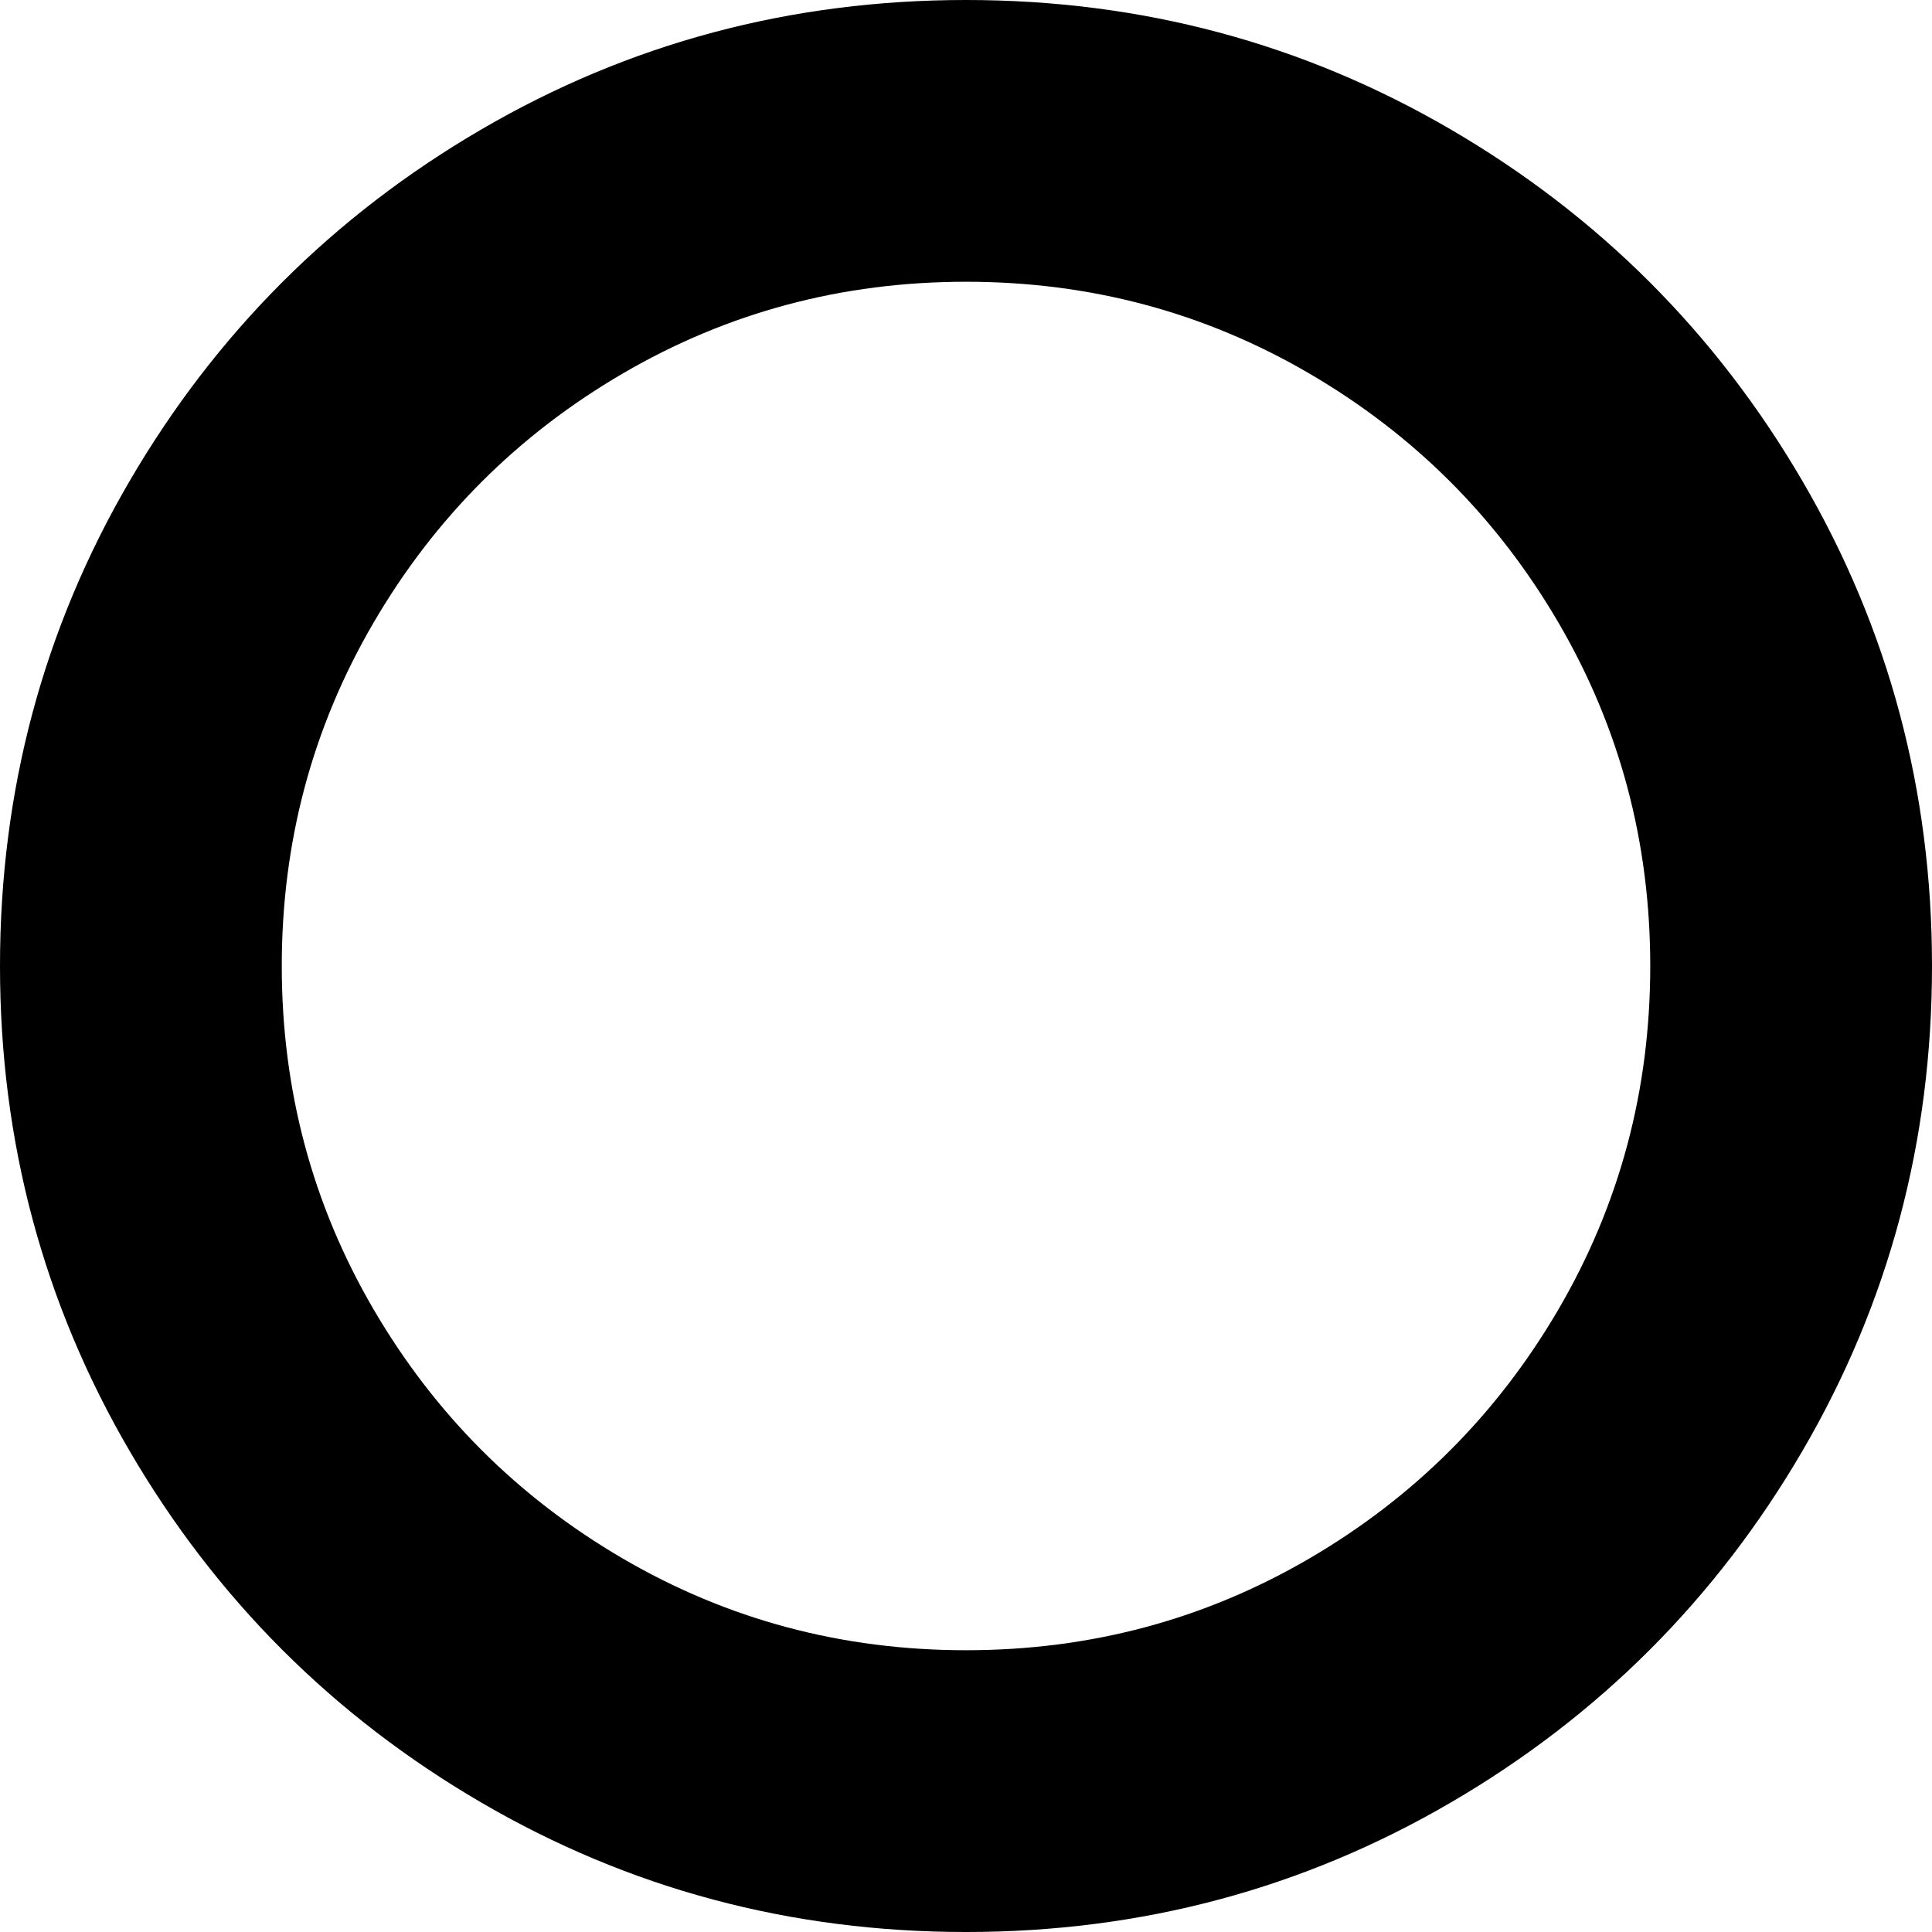
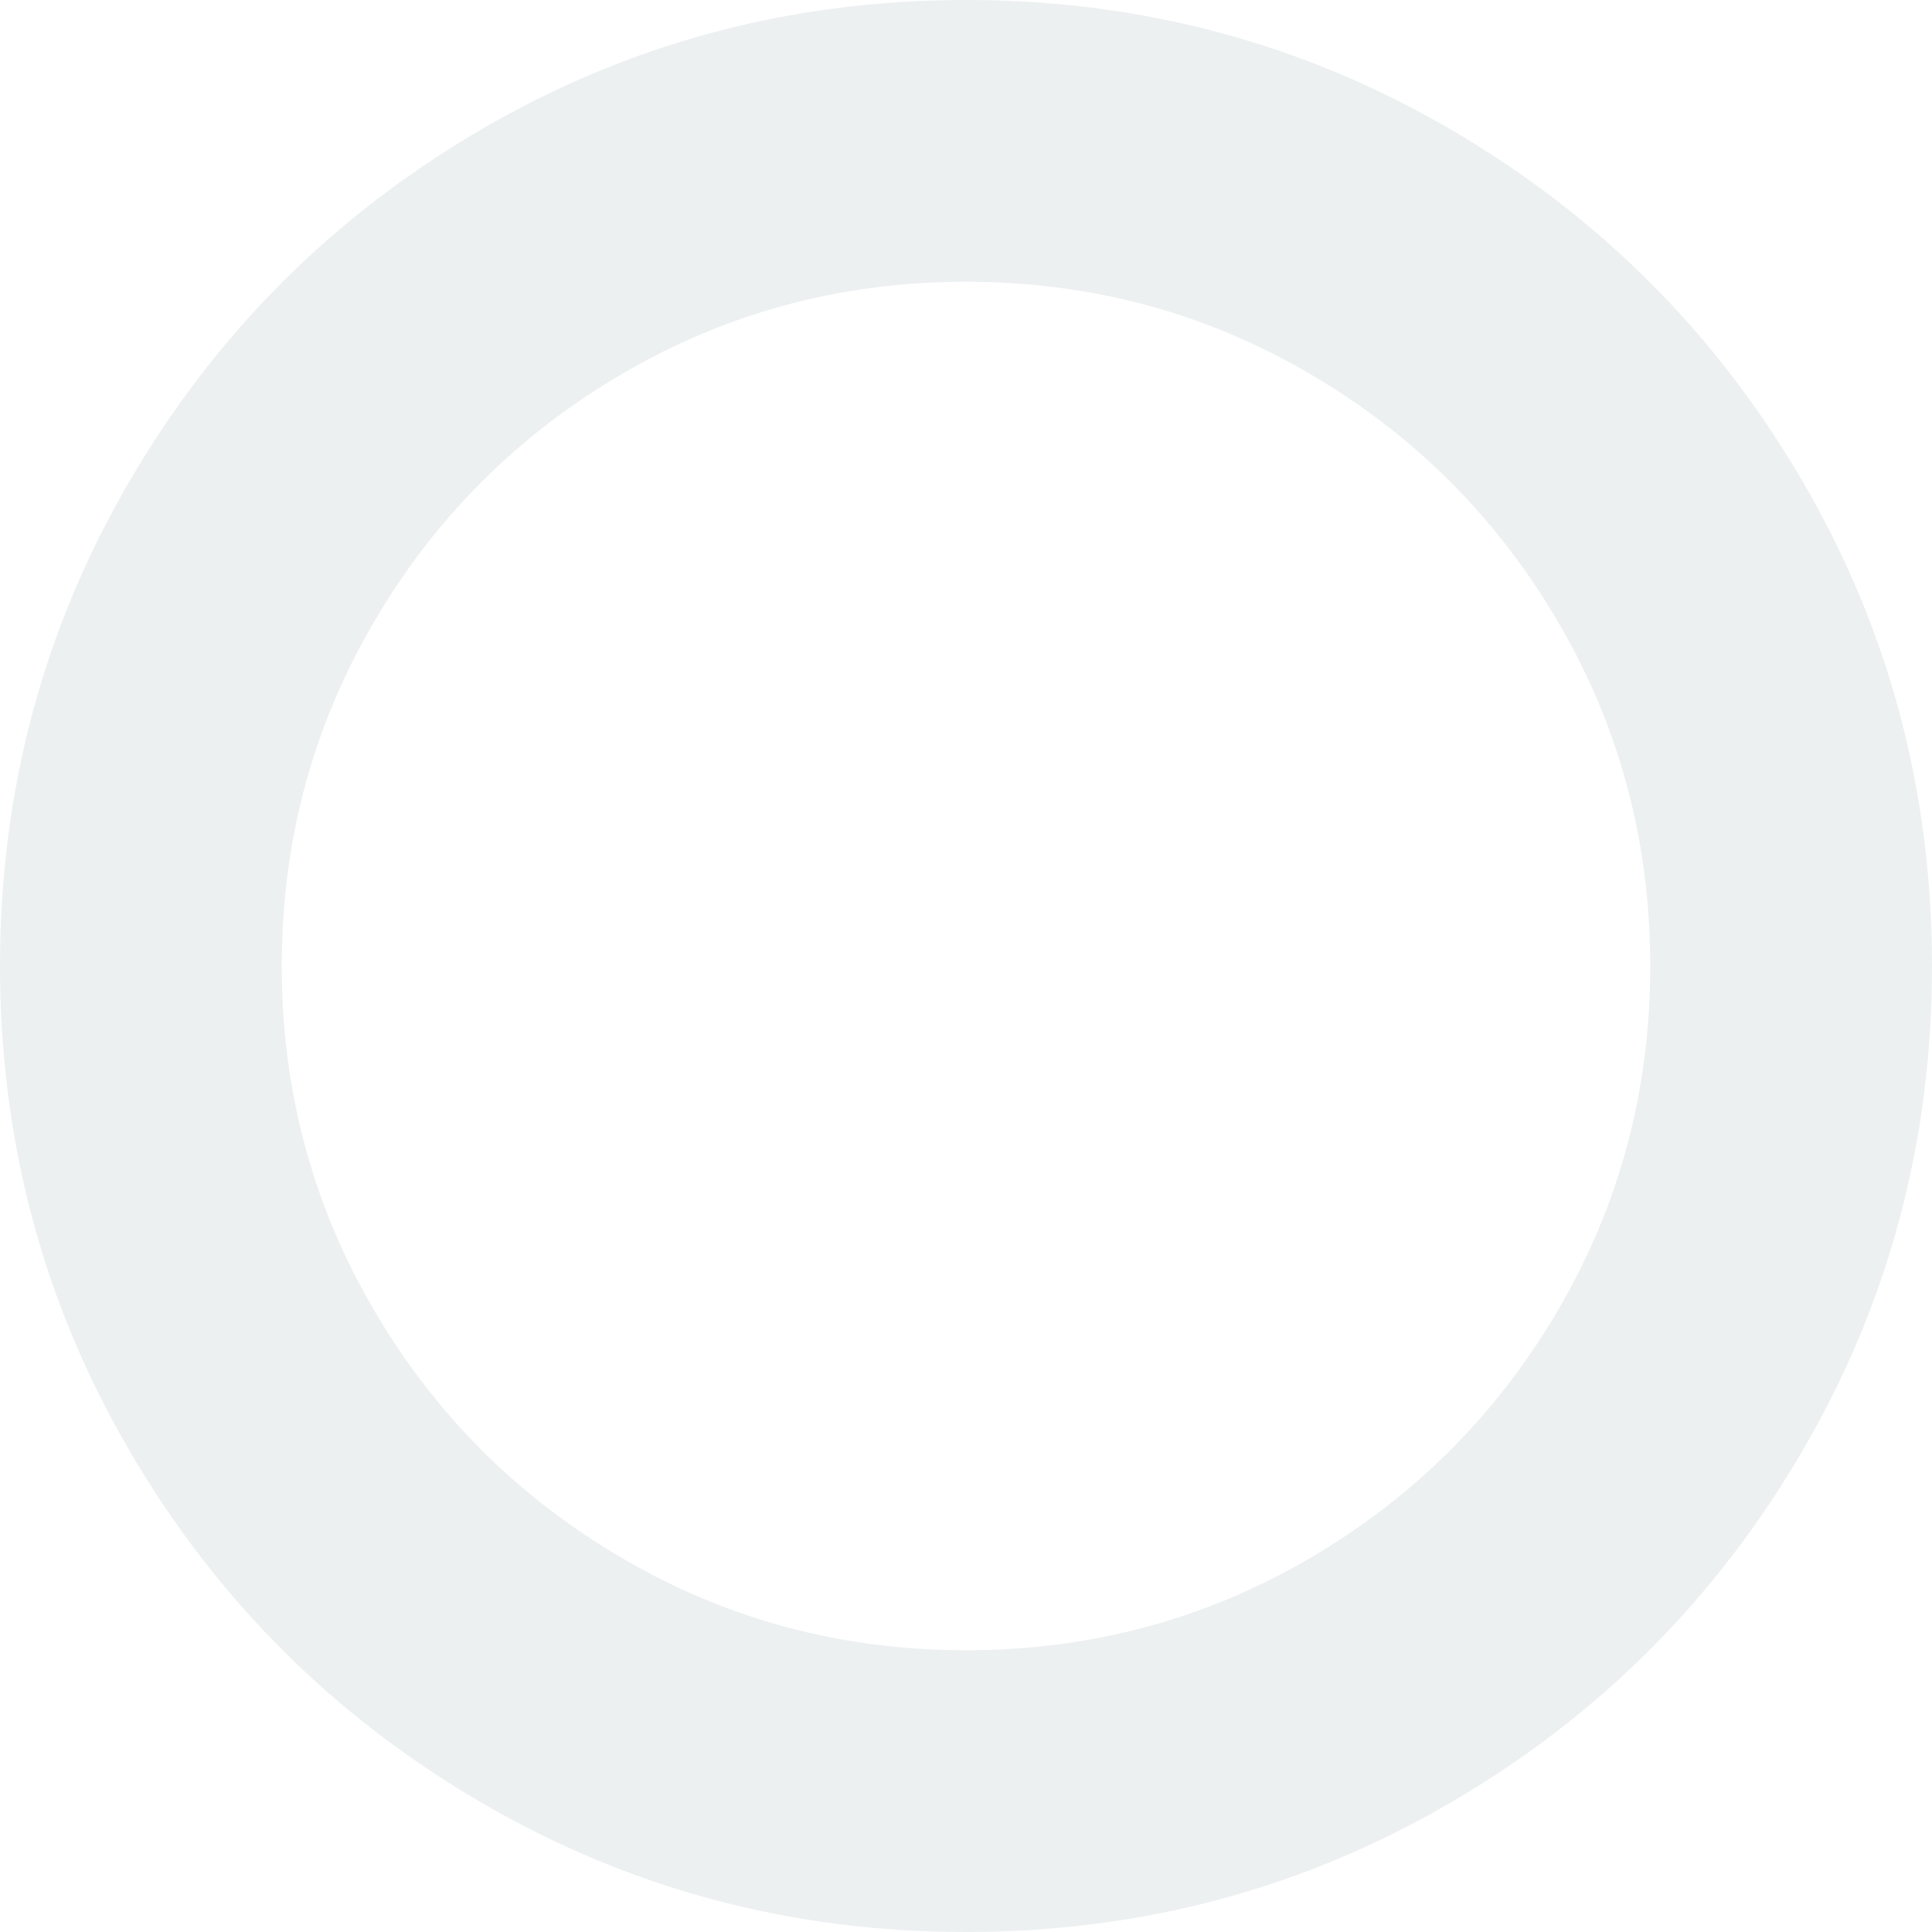
<svg xmlns="http://www.w3.org/2000/svg" version="1.1" id="Capa_1" x="0px" y="0px" width="438.533px" height="438.533px" viewBox="0 0 438.533 438.533" style="enable-background:new 0 0 438.533 438.533;" xml:space="preserve">
-   <g>
-     <path d="M409.133,109.203c-19.608-33.592-46.205-60.189-79.798-79.796C295.736,9.801,259.058,0,219.273,0   c-39.781,0-76.47,9.801-110.063,29.407c-33.595,19.604-60.192,46.201-79.8,79.796C9.801,142.8,0,179.489,0,219.267   c0,39.78,9.804,76.463,29.407,110.062c19.607,33.592,46.204,60.189,79.799,79.798c33.597,19.605,70.283,29.407,110.063,29.407   s76.47-9.802,110.065-29.407c33.593-19.602,60.189-46.206,79.795-79.798c19.603-33.596,29.403-70.284,29.403-110.062   C438.533,179.485,428.732,142.795,409.133,109.203z M353.742,297.208c-13.894,23.791-32.736,42.633-56.527,56.534   c-23.791,13.894-49.771,20.834-77.945,20.834c-28.167,0-54.149-6.94-77.943-20.834c-23.791-13.901-42.633-32.743-56.527-56.534   c-13.897-23.791-20.843-49.772-20.843-77.941c0-28.171,6.949-54.152,20.843-77.943c13.891-23.791,32.738-42.637,56.527-56.53   c23.791-13.895,49.772-20.84,77.943-20.84c28.173,0,54.154,6.945,77.945,20.84c23.791,13.894,42.634,32.739,56.527,56.53   c13.895,23.791,20.838,49.772,20.838,77.943C374.58,247.436,367.637,273.417,353.742,297.208z" />
+   <defs id="defs39" />
+   <g id="g3">
+     <path d="M409.133,109.203c-19.608-33.592-46.205-60.189-79.798-79.796C295.736,9.801,259.058,0,219.273,0   c-39.781,0-76.47,9.801-110.063,29.407c-33.595,19.604-60.192,46.201-79.8,79.796C9.801,142.8,0,179.489,0,219.267   c0,39.78,9.804,76.463,29.407,110.062c19.607,33.592,46.204,60.189,79.799,79.798c33.597,19.605,70.283,29.407,110.063,29.407   s76.47-9.802,110.065-29.407c33.593-19.602,60.189-46.206,79.795-79.798c19.603-33.596,29.403-70.284,29.403-110.062   C438.533,179.485,428.732,142.795,409.133,109.203z M353.742,297.208c-13.894,23.791-32.736,42.633-56.527,56.534   c-23.791,13.894-49.771,20.834-77.945,20.834c-28.167,0-54.149-6.94-77.943-20.834c-23.791-13.901-42.633-32.743-56.527-56.534   c-13.897-23.791-20.843-49.772-20.843-77.941c0-28.171,6.949-54.152,20.843-77.943c13.891-23.791,32.738-42.637,56.527-56.53   c23.791-13.895,49.772-20.84,77.943-20.84c28.173,0,54.154,6.945,77.945,20.84c23.791,13.894,42.634,32.739,56.527,56.53   c13.895,23.791,20.838,49.772,20.838,77.943C374.58,247.436,367.637,273.417,353.742,297.208z" id="path5" style="fill:#ecf0f1;fill-opacity:1" />
  </g>
-   <g>
- </g>
-   <g>
- </g>
-   <g>
- </g>
-   <g>
- </g>
-   <g>
- </g>
-   <g>
- </g>
-   <g>
- </g>
-   <g>
- </g>
-   <g>
- </g>
-   <g>
- </g>
-   <g>
- </g>
-   <g>
- </g>
-   <g>
- </g>
-   <g>
- </g>
-   <g>
- </g>
+   <g id="g7" />
+   <g id="g9" />
+   <g id="g11" />
+   <g id="g13" />
+   <g id="g15" />
+   <g id="g17" />
+   <g id="g19" />
+   <g id="g21" />
+   <g id="g23" />
+   <g id="g25" />
+   <g id="g27" />
+   <g id="g29" />
+   <g id="g31" />
+   <g id="g33" />
+   <g id="g35" />
</svg>
